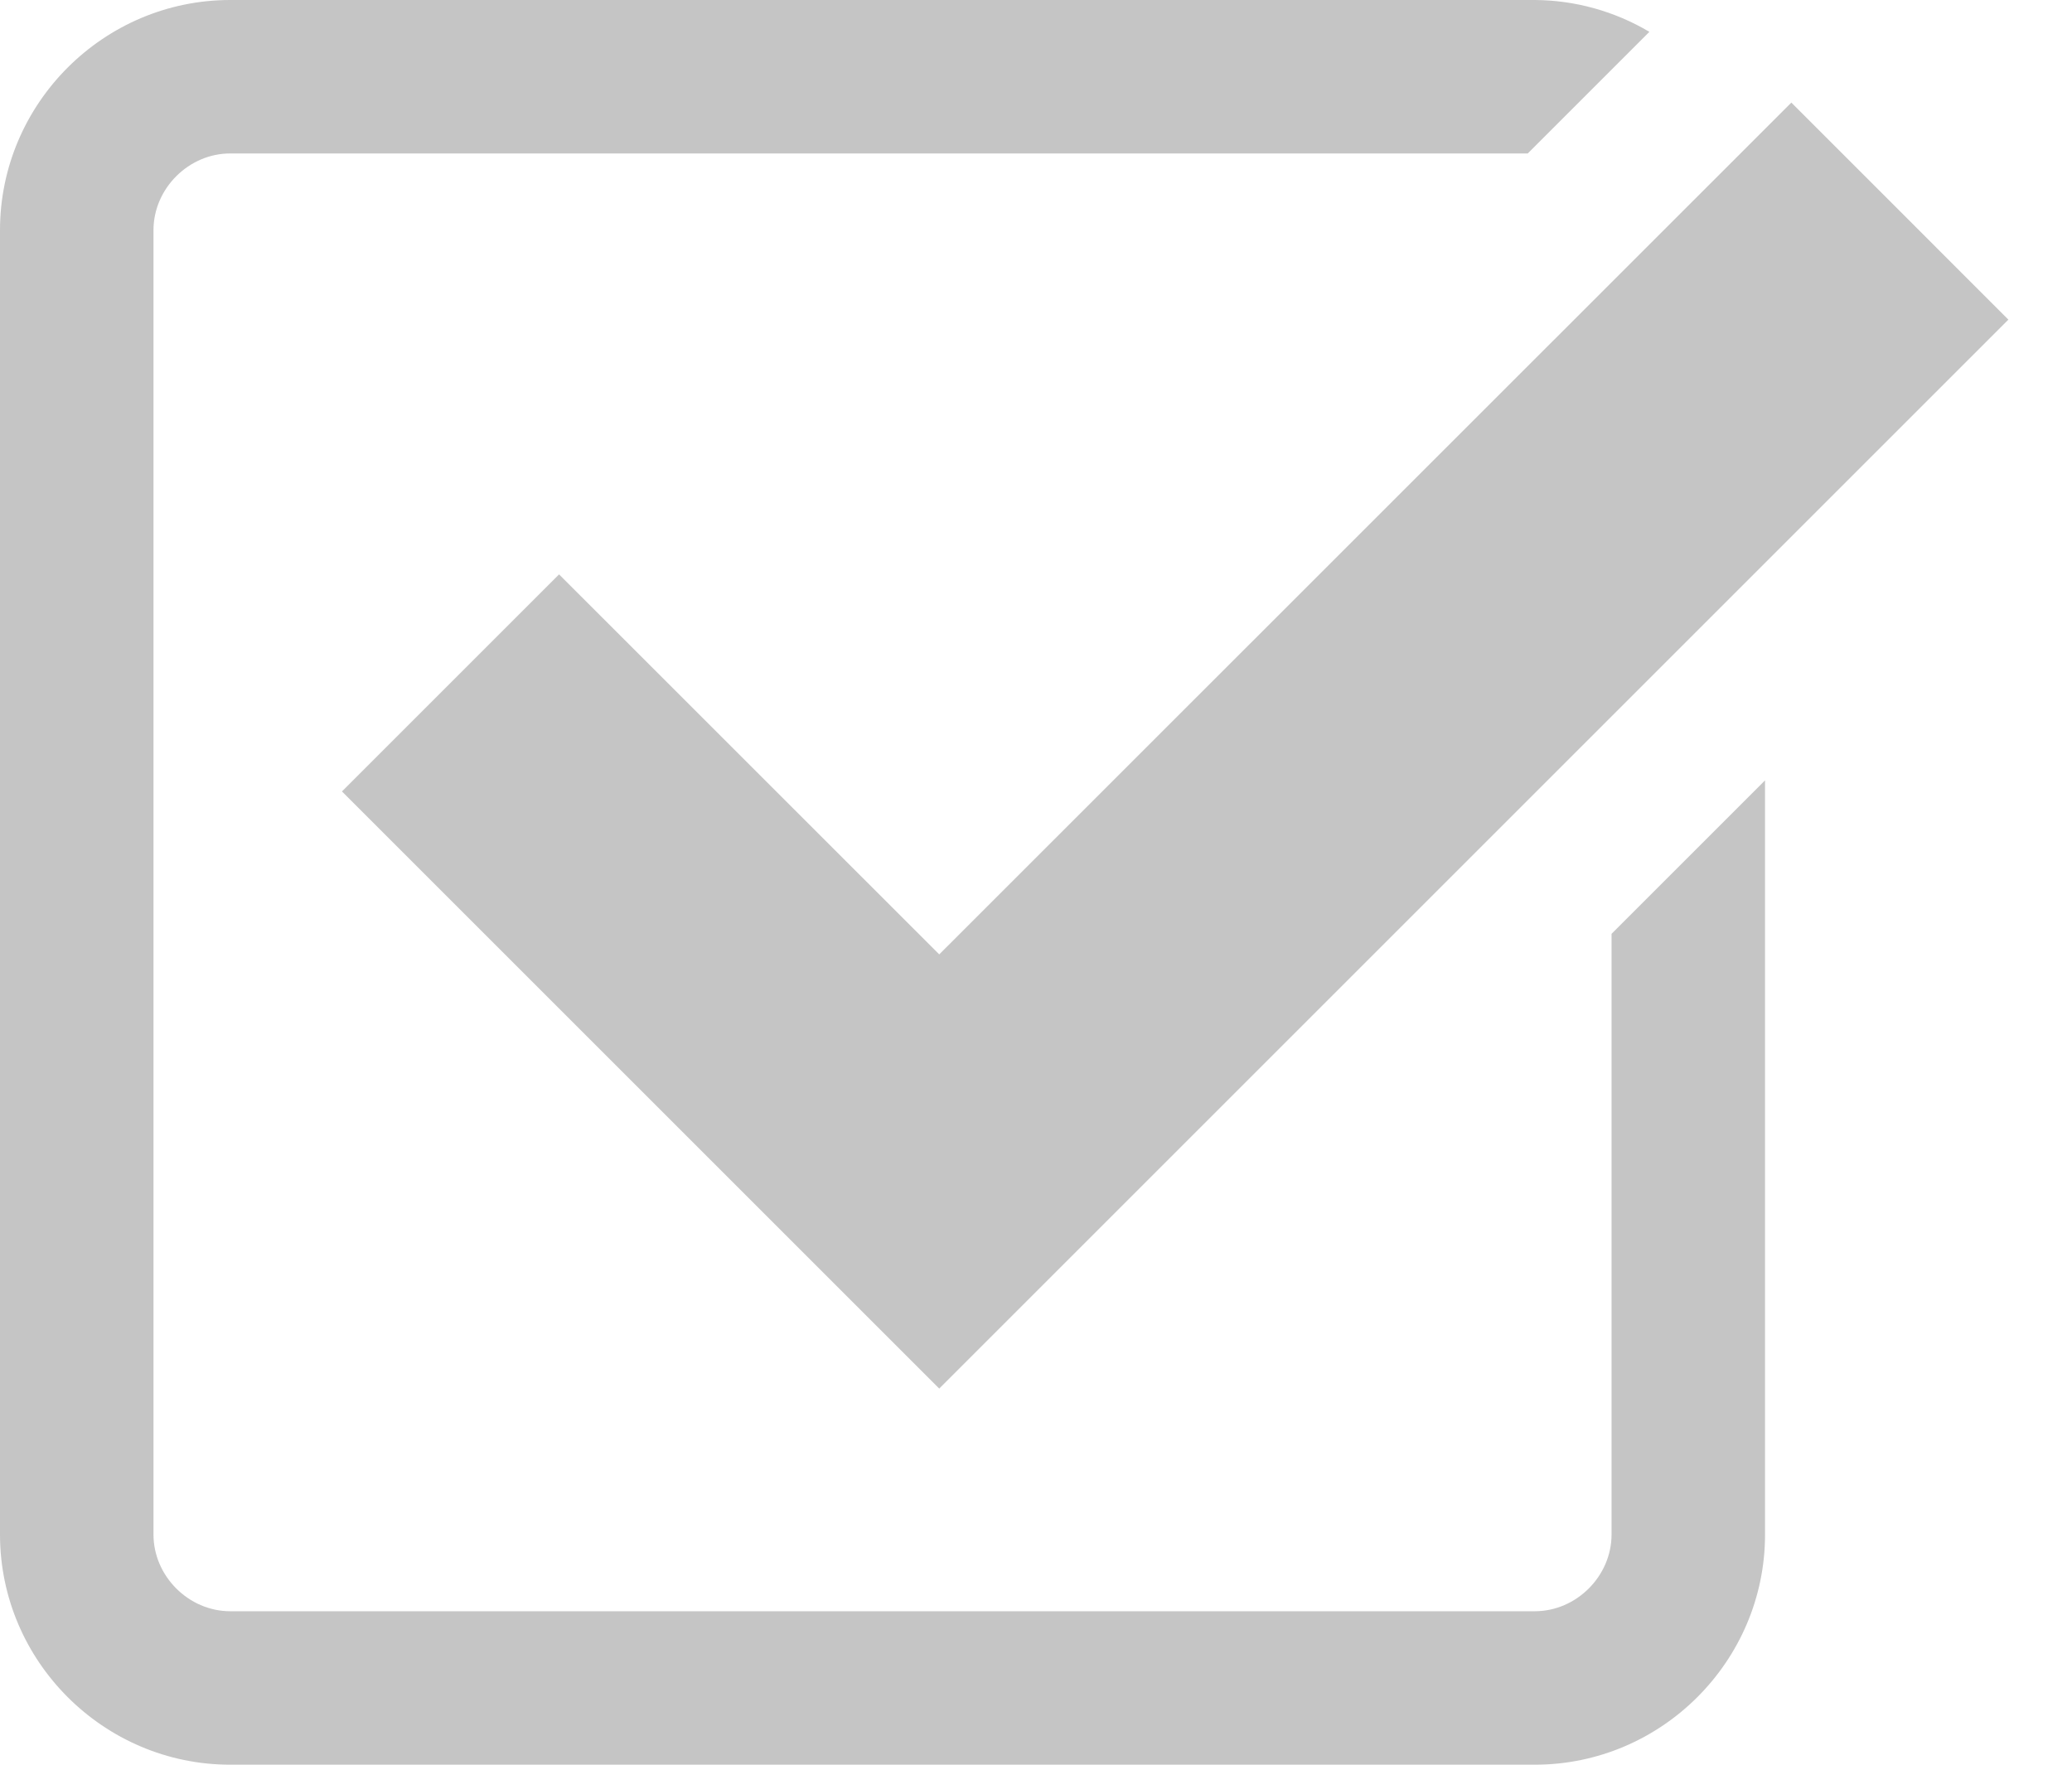
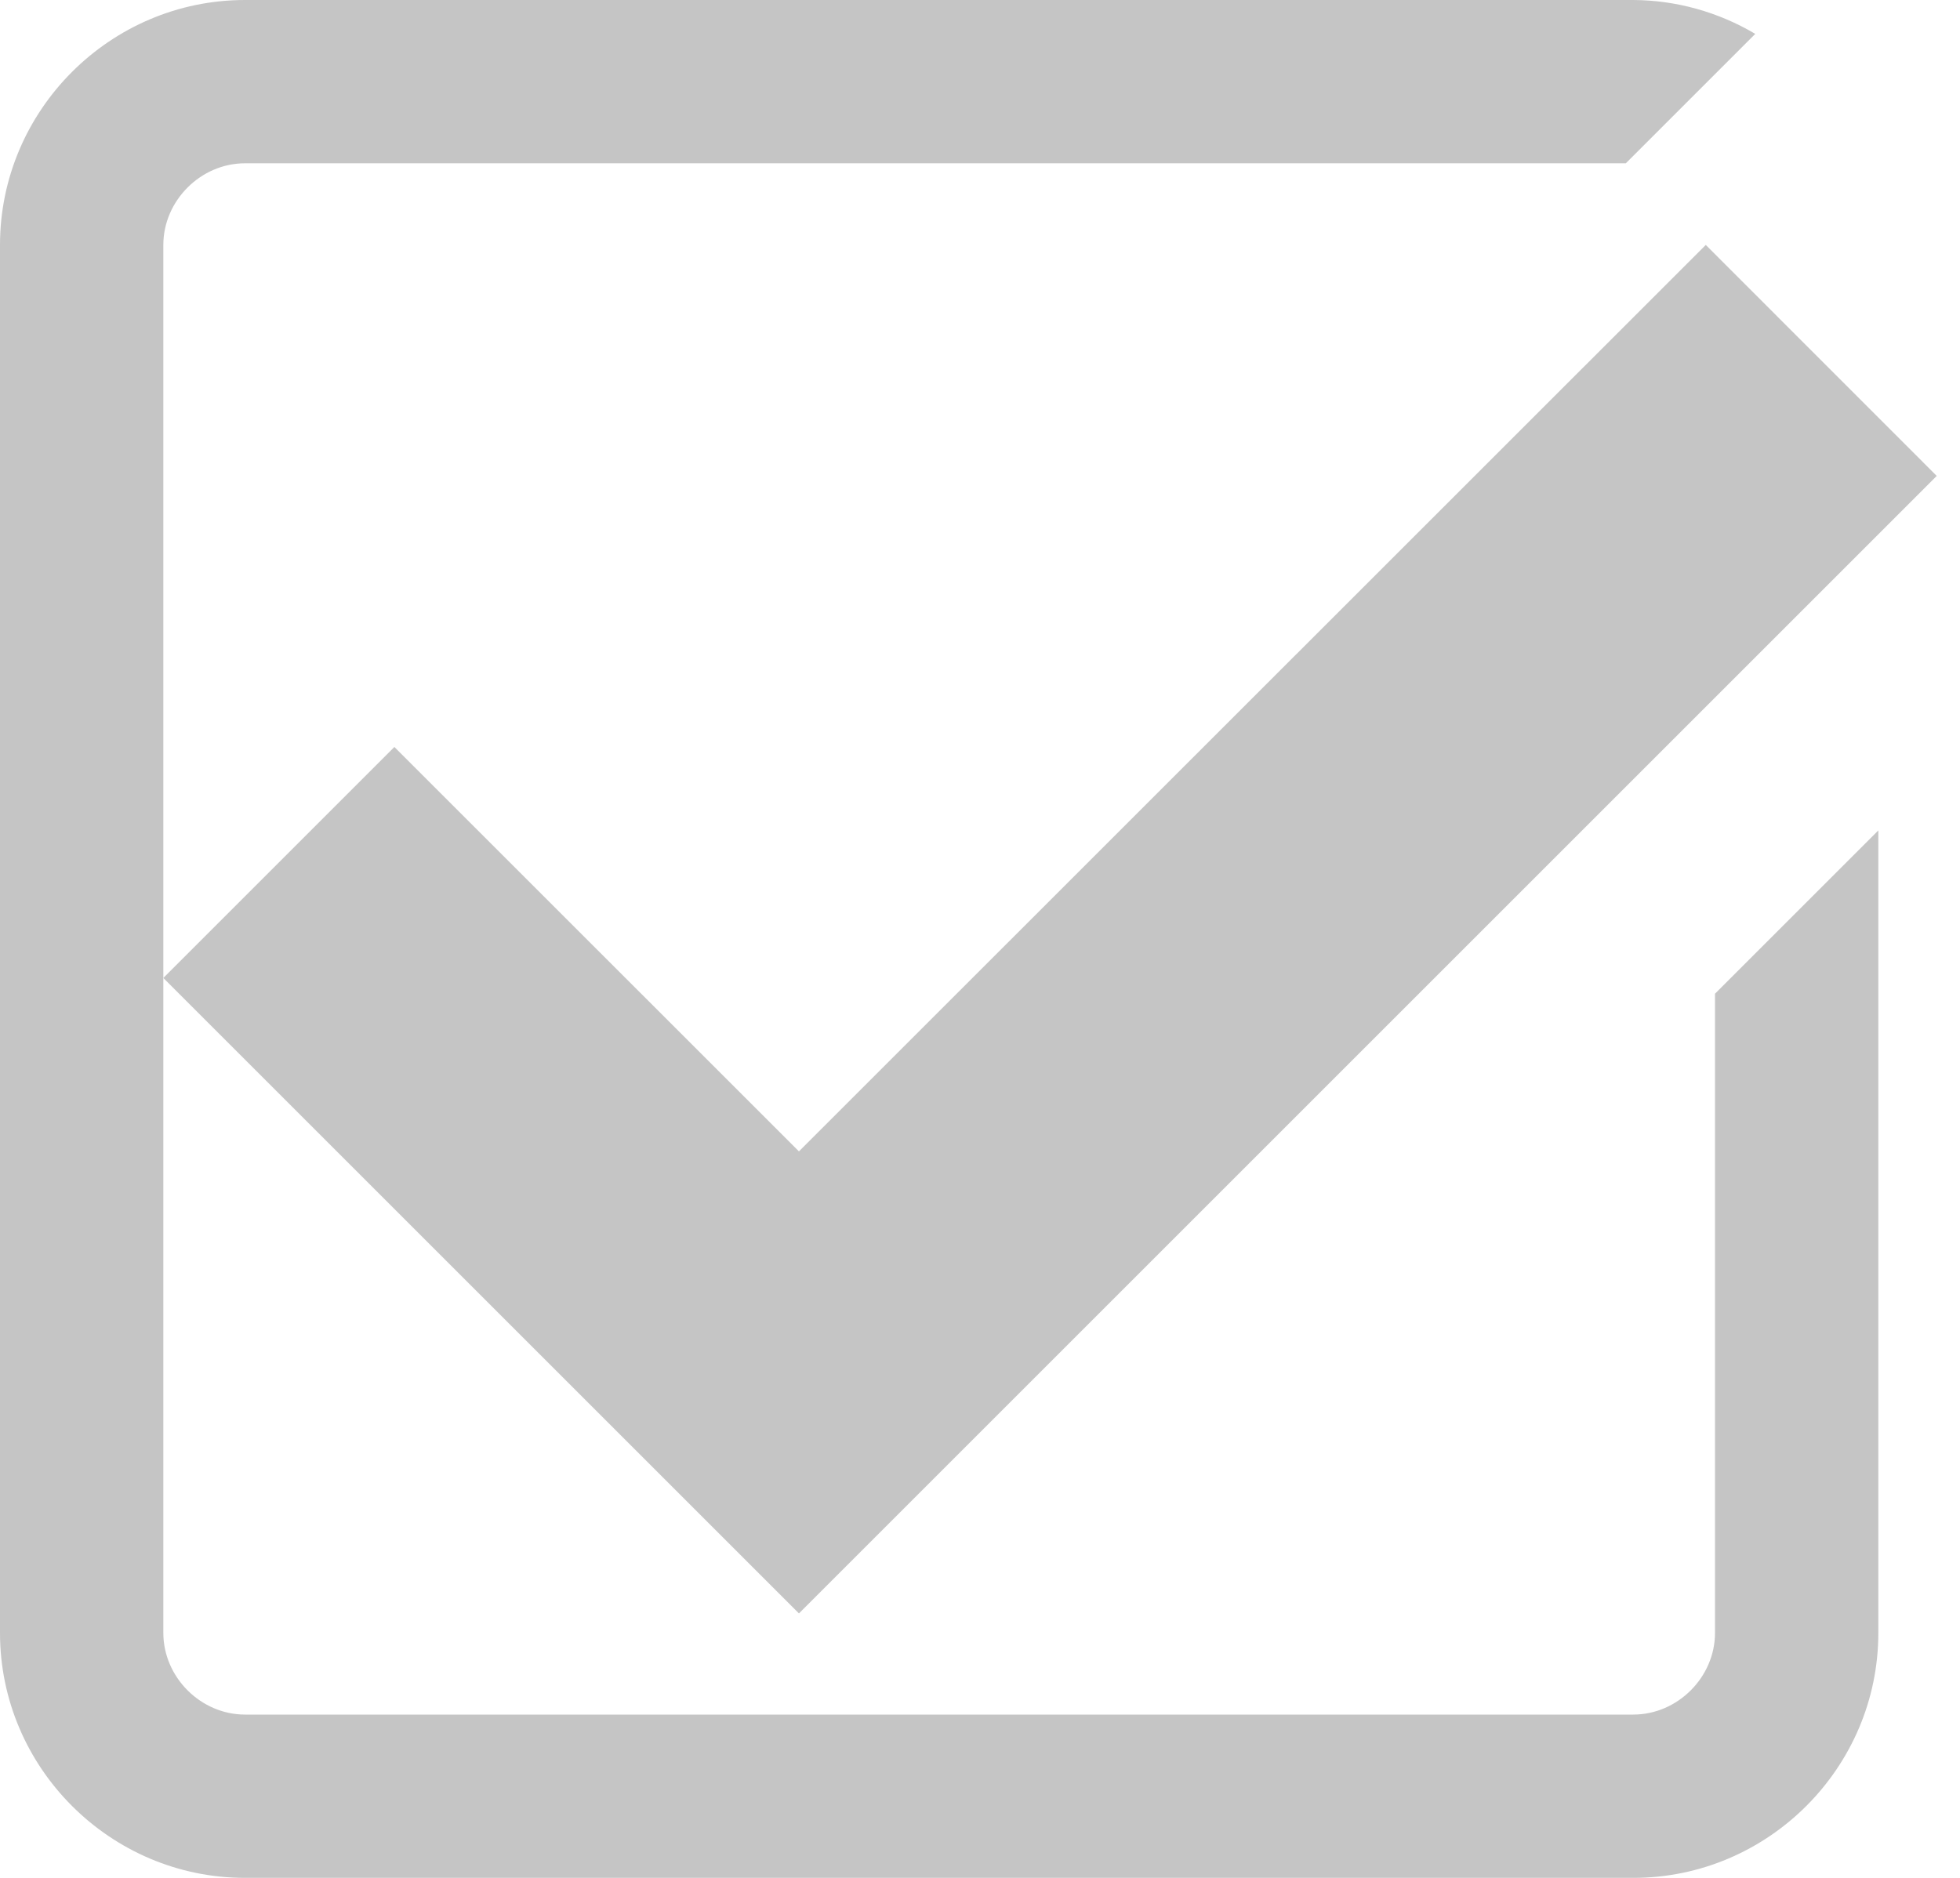
- <svg xmlns="http://www.w3.org/2000/svg" width="27" height="23" viewBox="0 0 27 23" fill="none">
-   <path d="M7.285 7.486L4.456 10.315L12.239 18.098L26.171 4.166L23.343 1.337L12.239 12.439L7.285 7.486Z" fill="#C5C5C5" />
+ <svg xmlns="http://www.w3.org/2000/svg" width="24" height="23" viewBox="0 0 24 23" fill="none">
+   <path d="M4.829 9.149L2 11.978L9.783 19.761L23.715 5.829L20.887 3L9.783 14.102L4.829 9.149Z" fill="#C5C5C5" />
  <path d="M21 20C21 20.542 20.542 21 20 21H3C2.458 21 2 20.542 2 20V3C2 2.458 2.458 2 3 2H19.908L21.493 0.415C21.041 0.147 20.526 0.003 20 0H3C1.35 0 0 1.35 0 3V20C0 21.65 1.35 23 3 23H20C21.65 23 23 21.65 23 20V10.171L21 12.171V20Z" fill="#C5C5C5" />
</svg>
